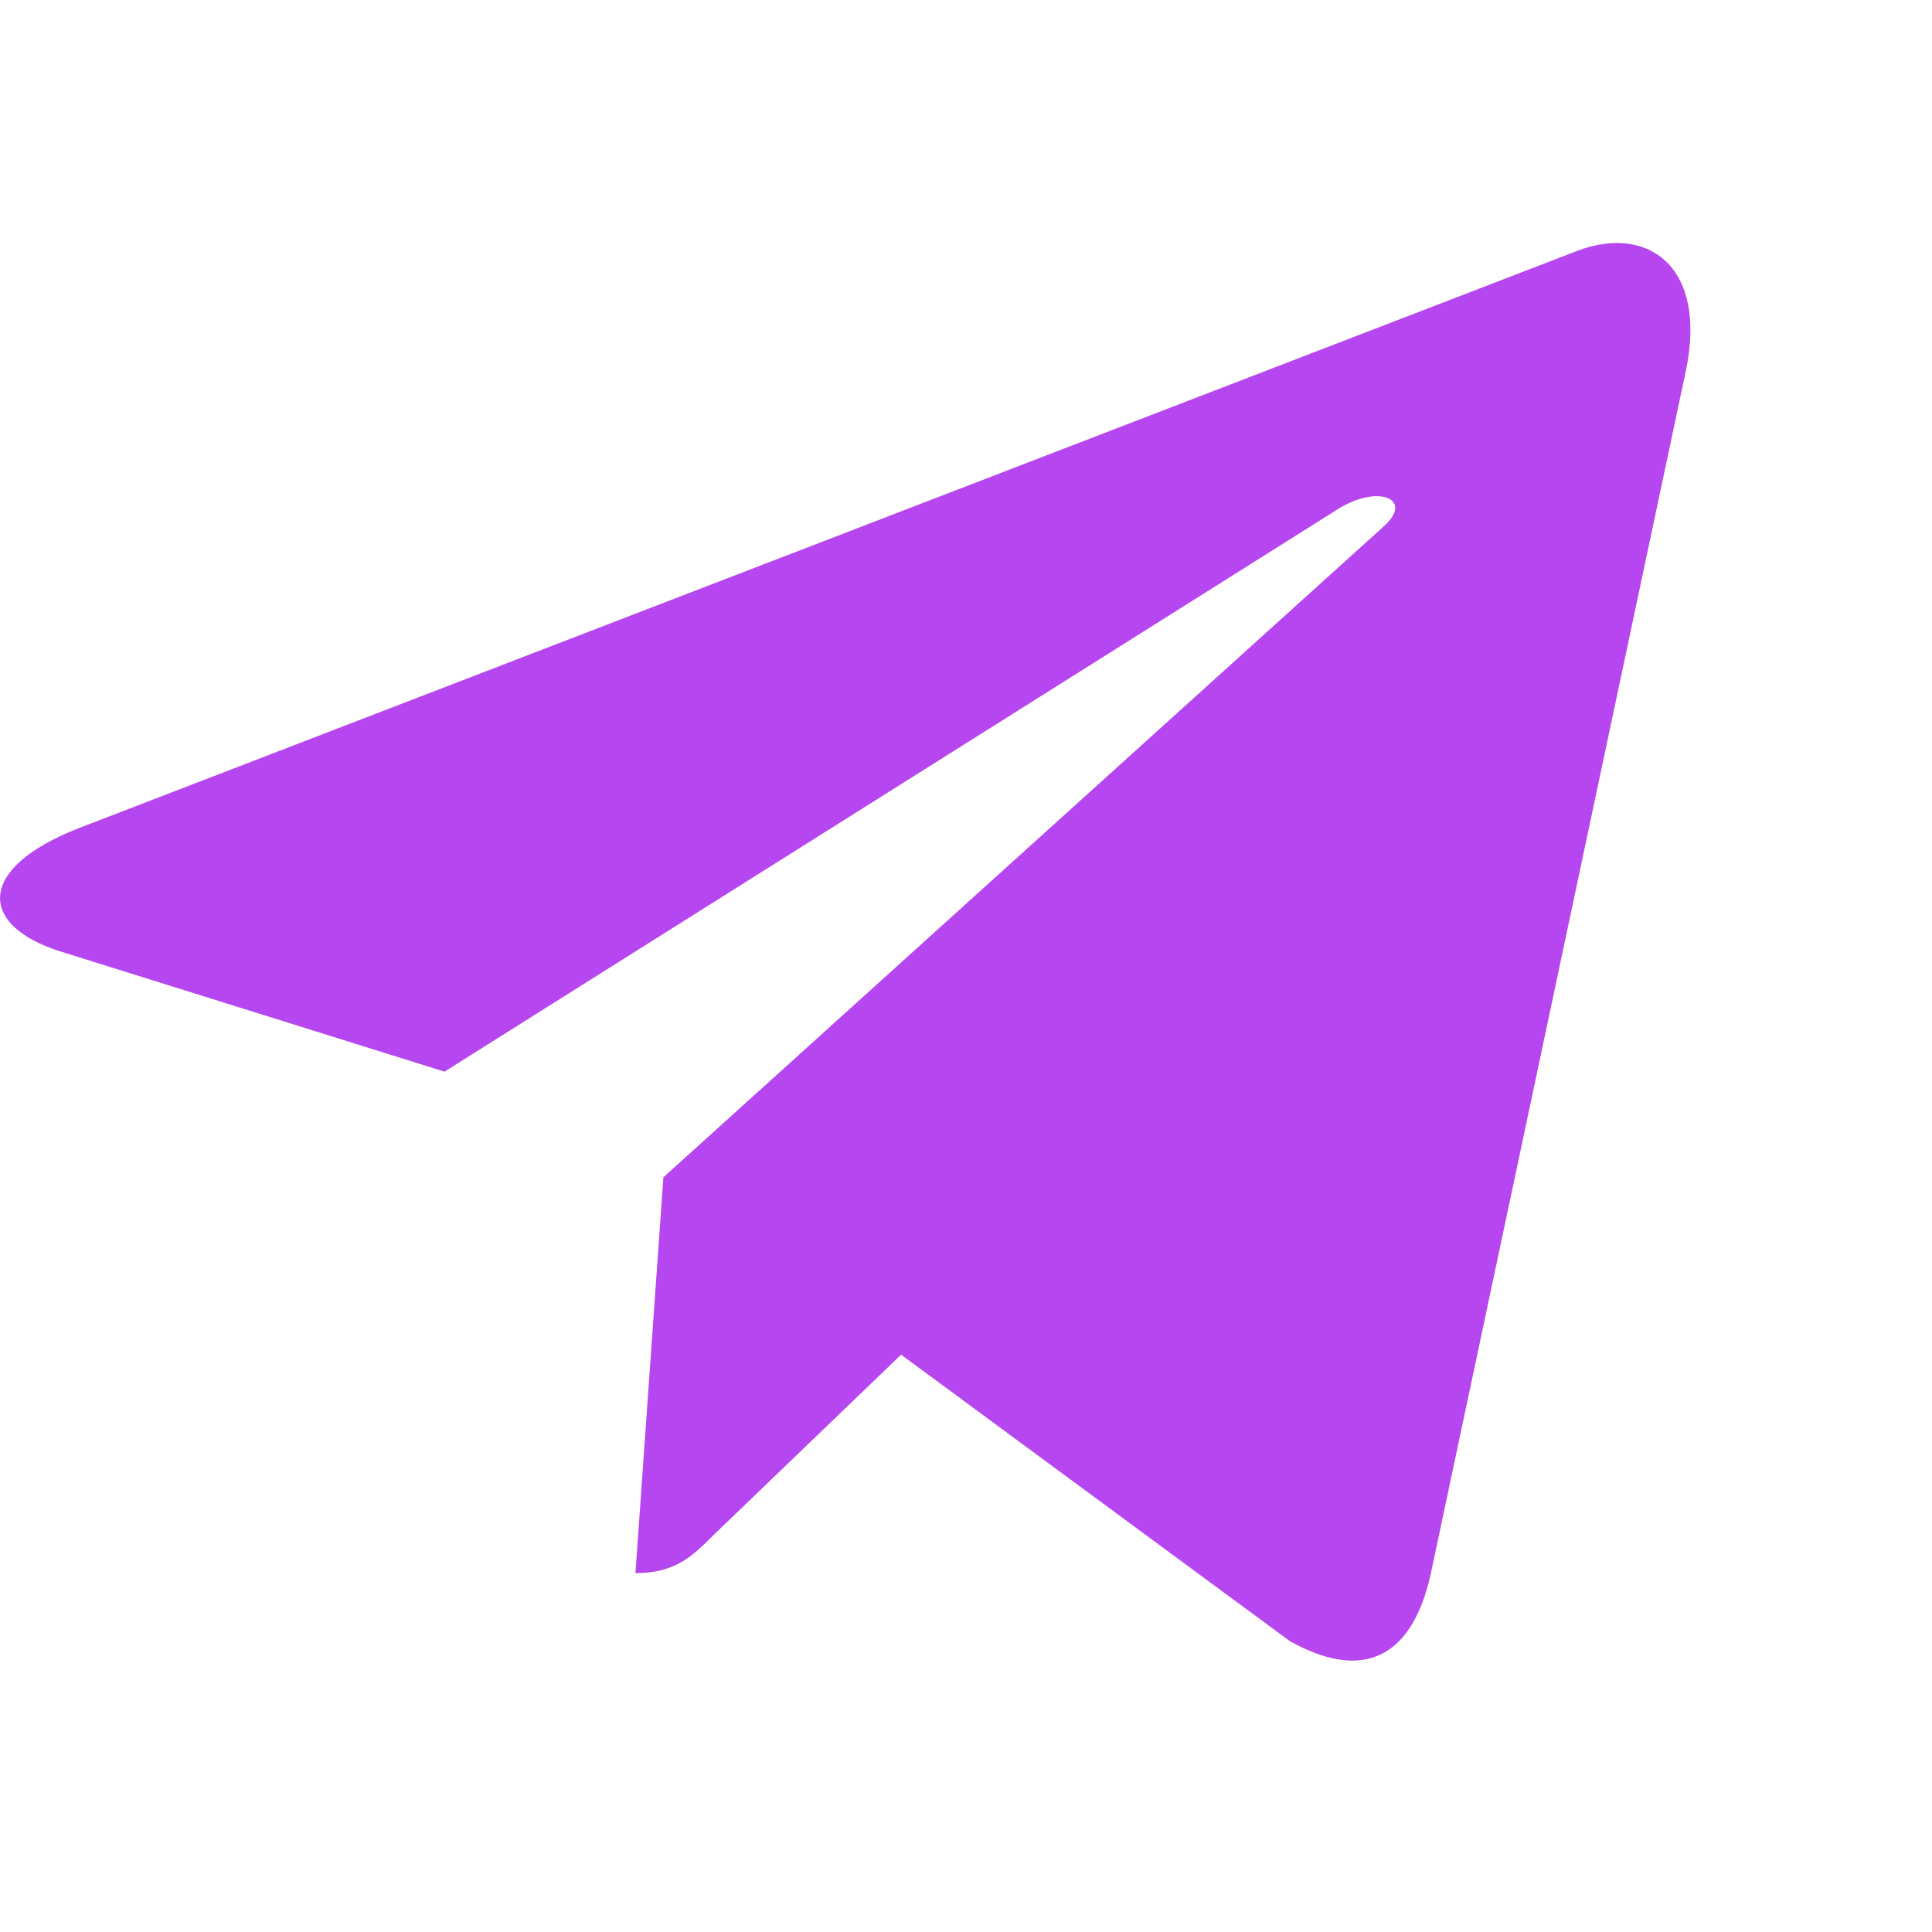
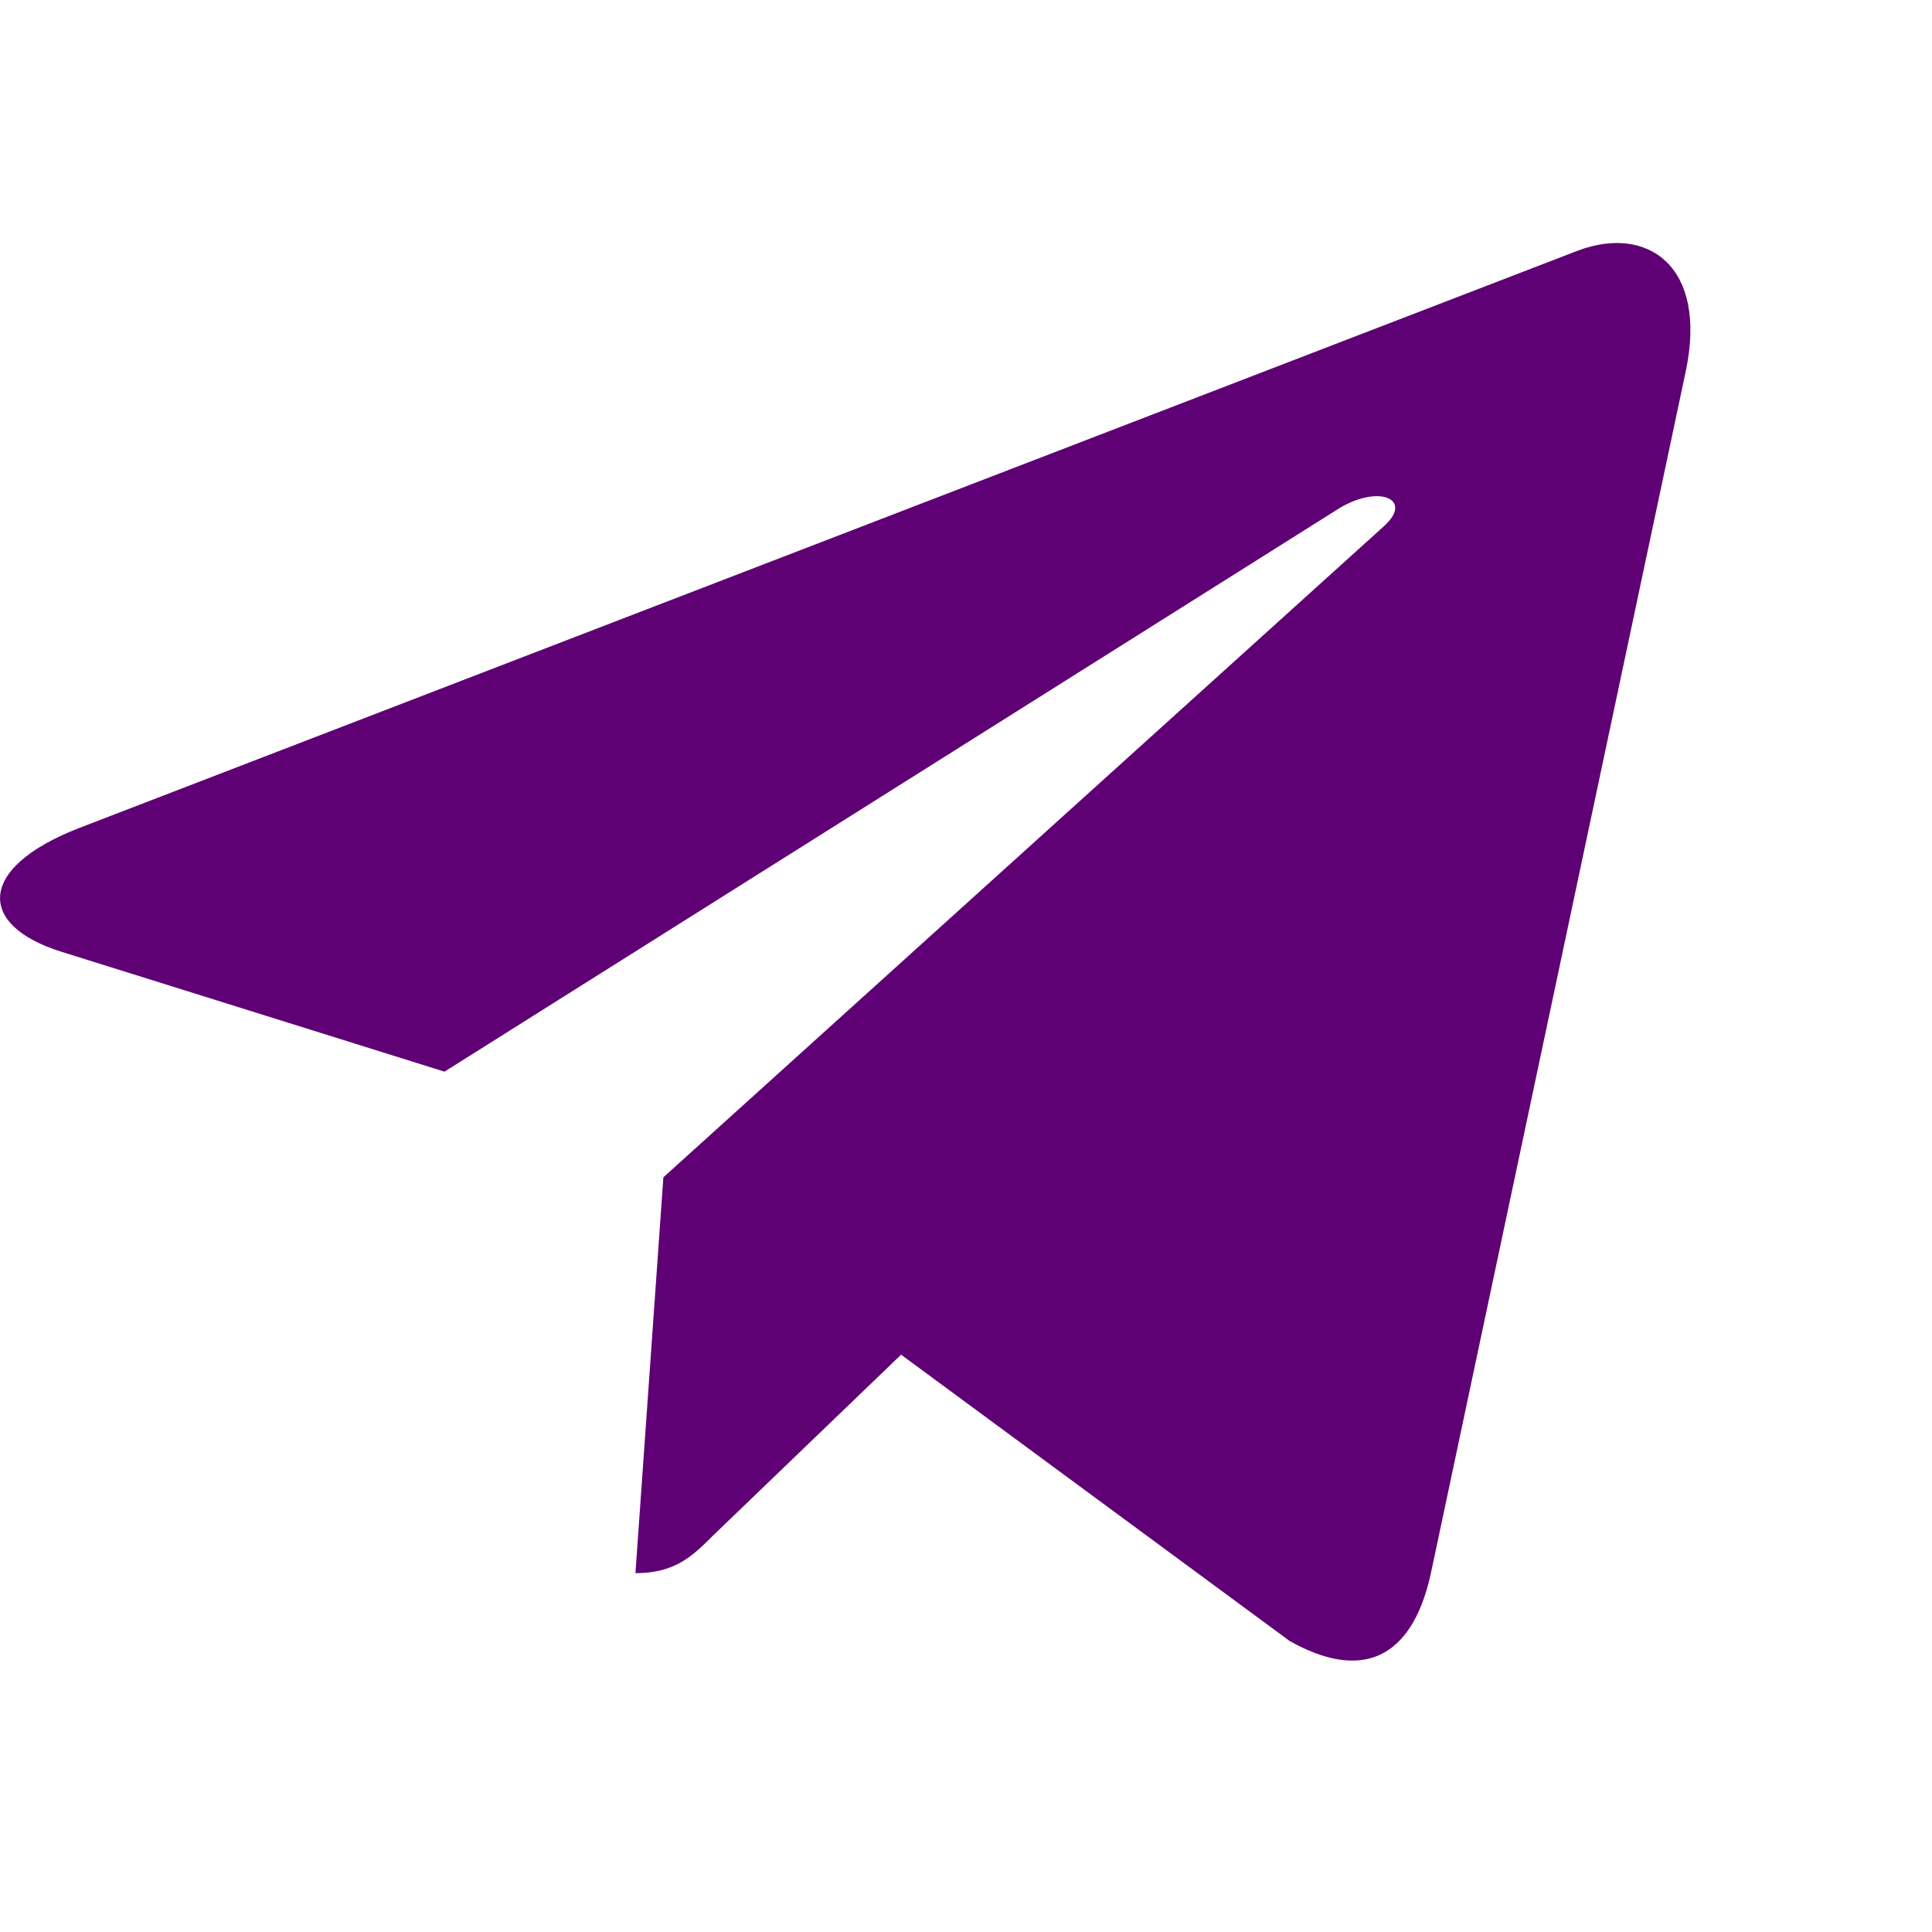
<svg xmlns="http://www.w3.org/2000/svg" aria-hidden="true" focusable="false" data-prefix="fab" data-icon="telegram-plane" class="svg-inline--fa fa-telegram-plane fa-w-14" role="img" viewBox="0 0 512 512">
-   <path fill="#b646f0" d="M446.7 98.6l-67.6 318.8c-5.1 22.5-18.4 28.1-37.3 17.5l-103-75.9-49.7 47.8c-5.5 5.5-10.1 10.1-20.7 10.1l7.4-104.9 190.9-172.5c8.3-7.4-1.8-11.5-12.9-4.1L117.8 284 16.2 252.2c-22.1-6.9-22.5-22.1 4.6-32.7L418.2 66.4c18.4-6.9 34.5 4.1 28.5 32.2z" />
+   <path fill="#5f0074" d="M446.7 98.6l-67.6 318.8c-5.1 22.5-18.4 28.1-37.3 17.5l-103-75.9-49.7 47.8c-5.5 5.5-10.1 10.1-20.7 10.1l7.4-104.9 190.9-172.5c8.3-7.4-1.8-11.5-12.9-4.1L117.8 284 16.2 252.2c-22.1-6.9-22.5-22.1 4.6-32.7L418.2 66.4c18.4-6.9 34.5 4.1 28.5 32.2z" />
</svg>
